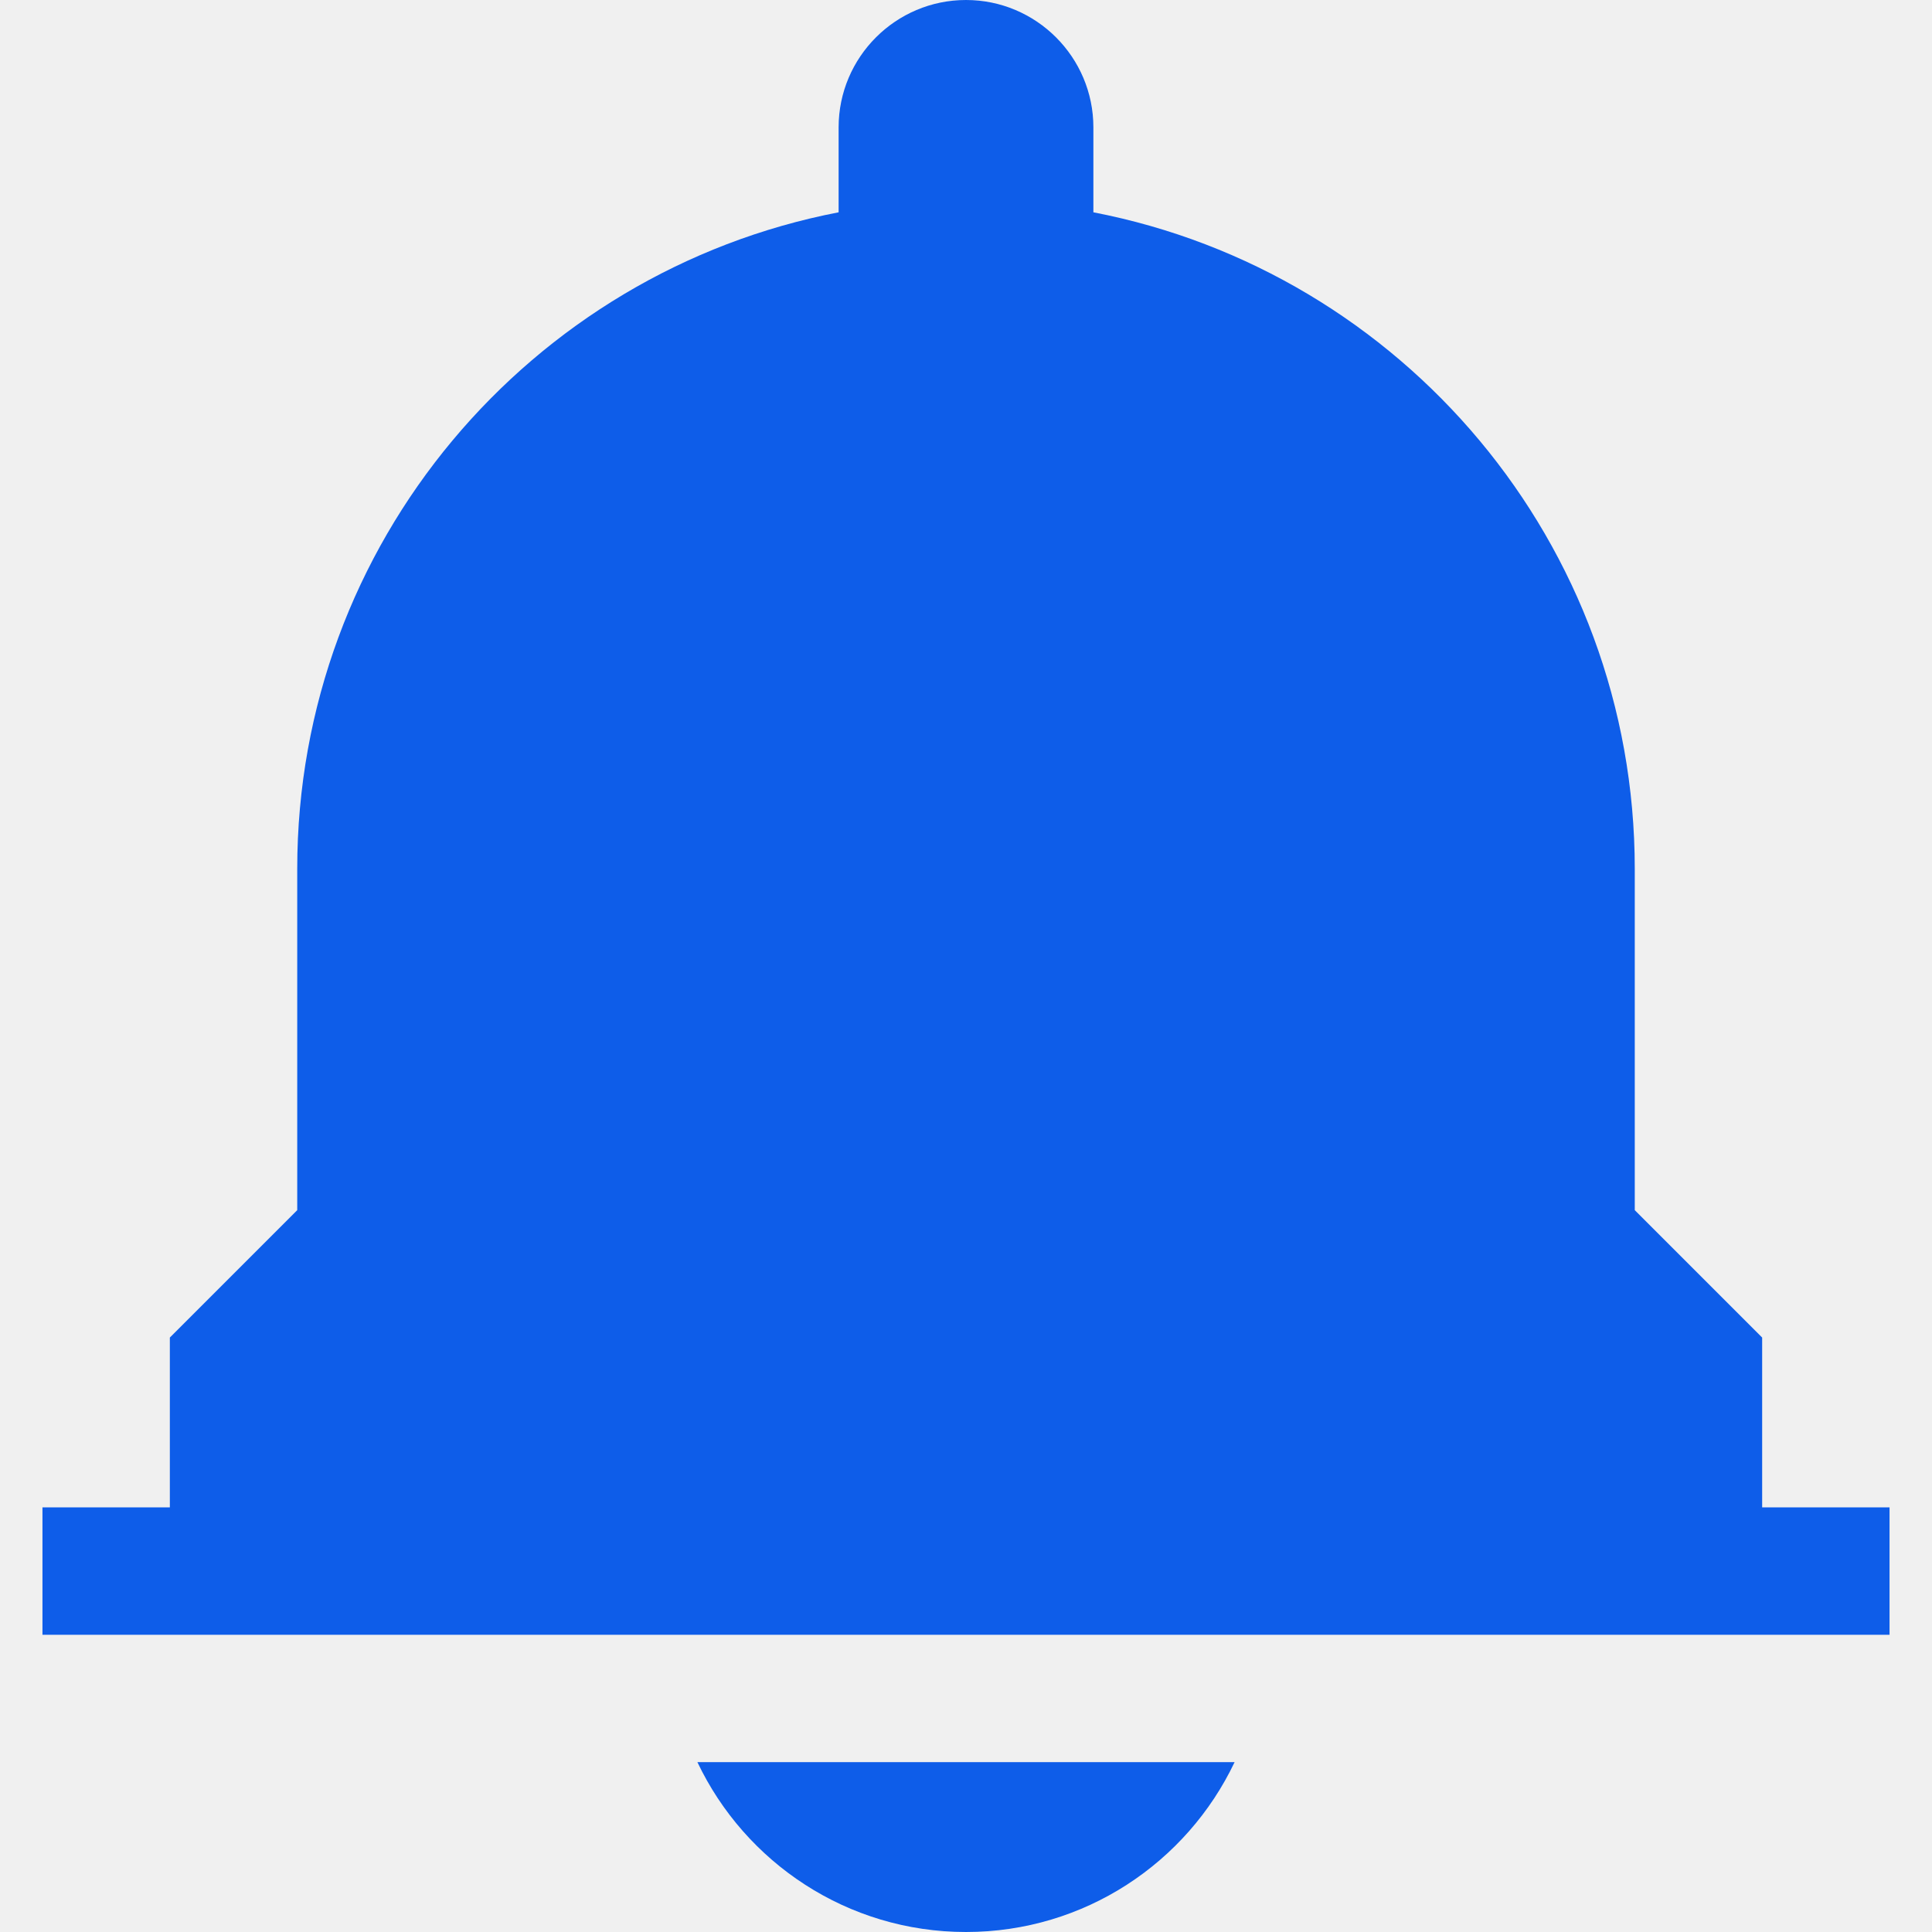
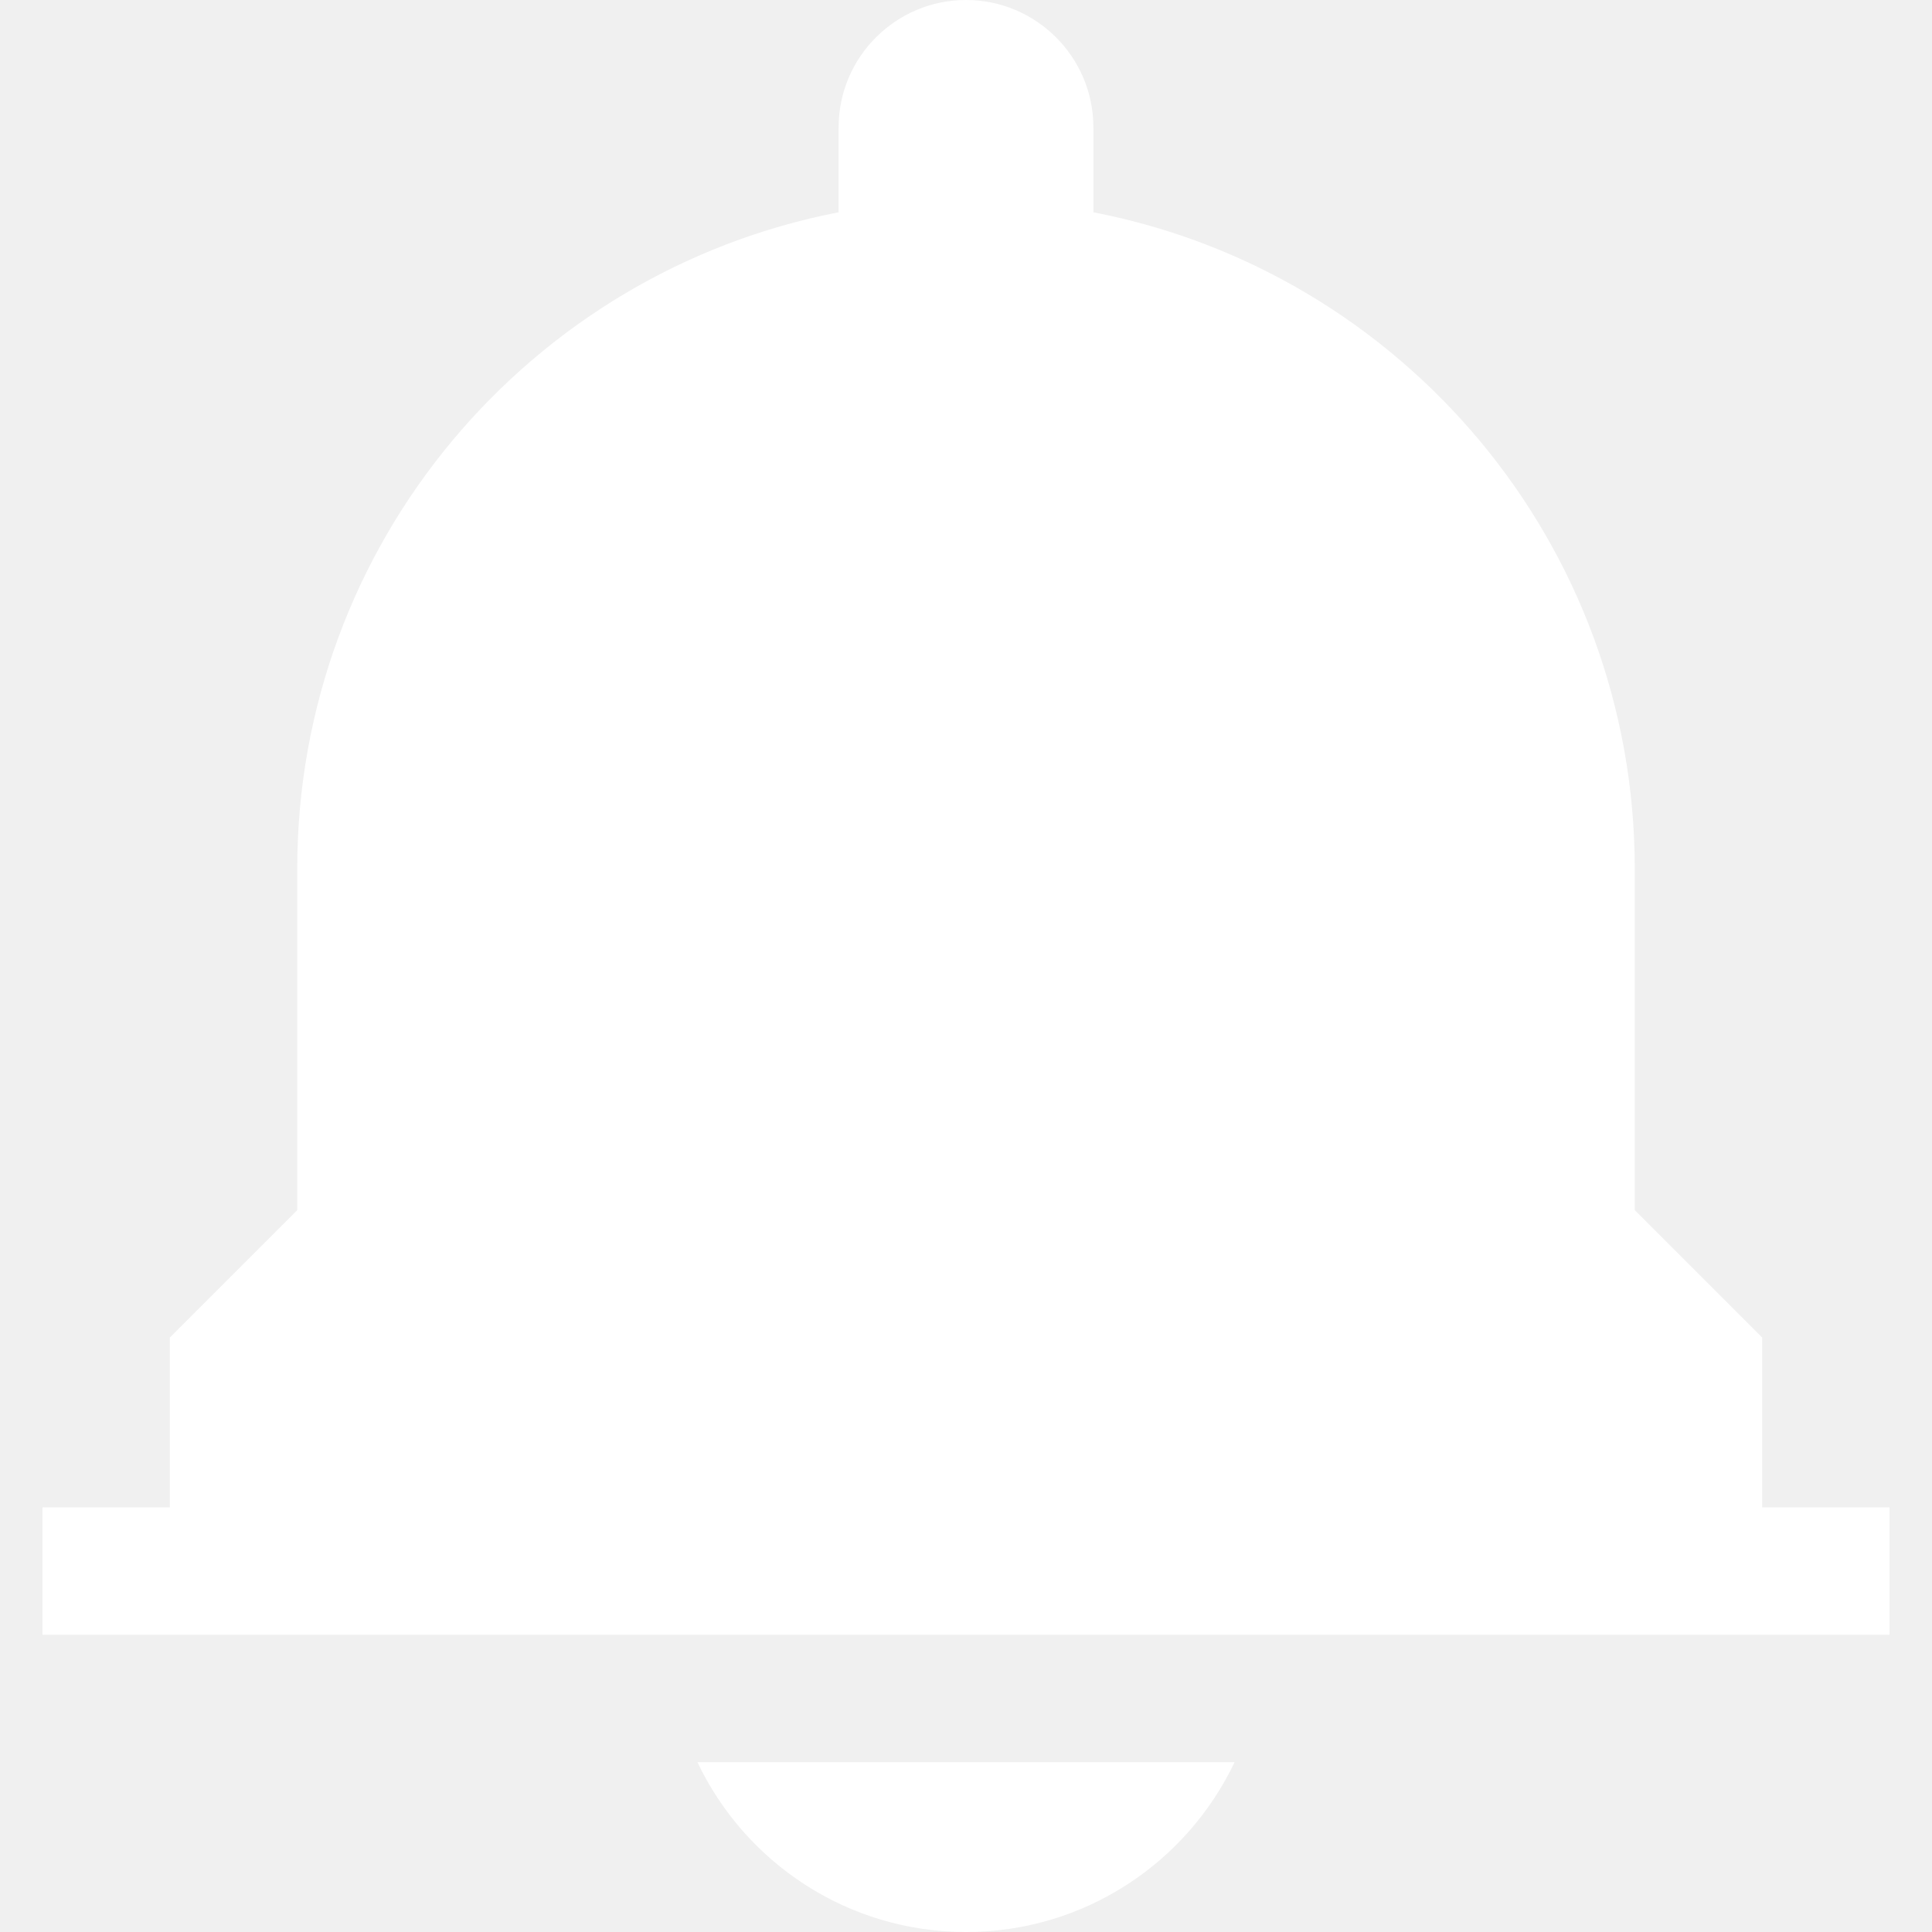
- <svg xmlns="http://www.w3.org/2000/svg" version="1.1" id="Layer_1" fill="#0E5DE9" x="0px" y="0px" viewBox="0 0 455 455" style="enable-background:new 0 0 455 455;" xml:space="preserve">
+ <svg xmlns="http://www.w3.org/2000/svg" version="1.1" id="Layer_1" fill="#FFFFFF" x="0px" y="0px" viewBox="0 0 455 455" style="enable-background:new 0 0 455 455;" xml:space="preserve">
  <g>
    <path d="M227.5,455c27.922,0,52.019-16.353,63.255-40H164.245C175.481,438.647,199.578,455,227.5,455z" />
    <path d="M415,355v-40l-30-30v-80.366C385,127.909,330.135,64.01,257.5,50V30c0-16.542-13.458-30-30-30s-30,13.458-30,30v20   C124.865,64.01,70,127.909,70,204.634L70,285l-30,30v40H10v30h30h375h30v-30H415z" />
  </g>
  <g>
</g>
  <g>
</g>
  <g>
</g>
  <g>
</g>
  <g>
</g>
  <g>
</g>
  <g>
</g>
  <g>
</g>
  <g>
</g>
  <g>
</g>
  <g>
</g>
  <g>
</g>
  <g>
</g>
  <g>
</g>
  <g>
</g>
</svg>
